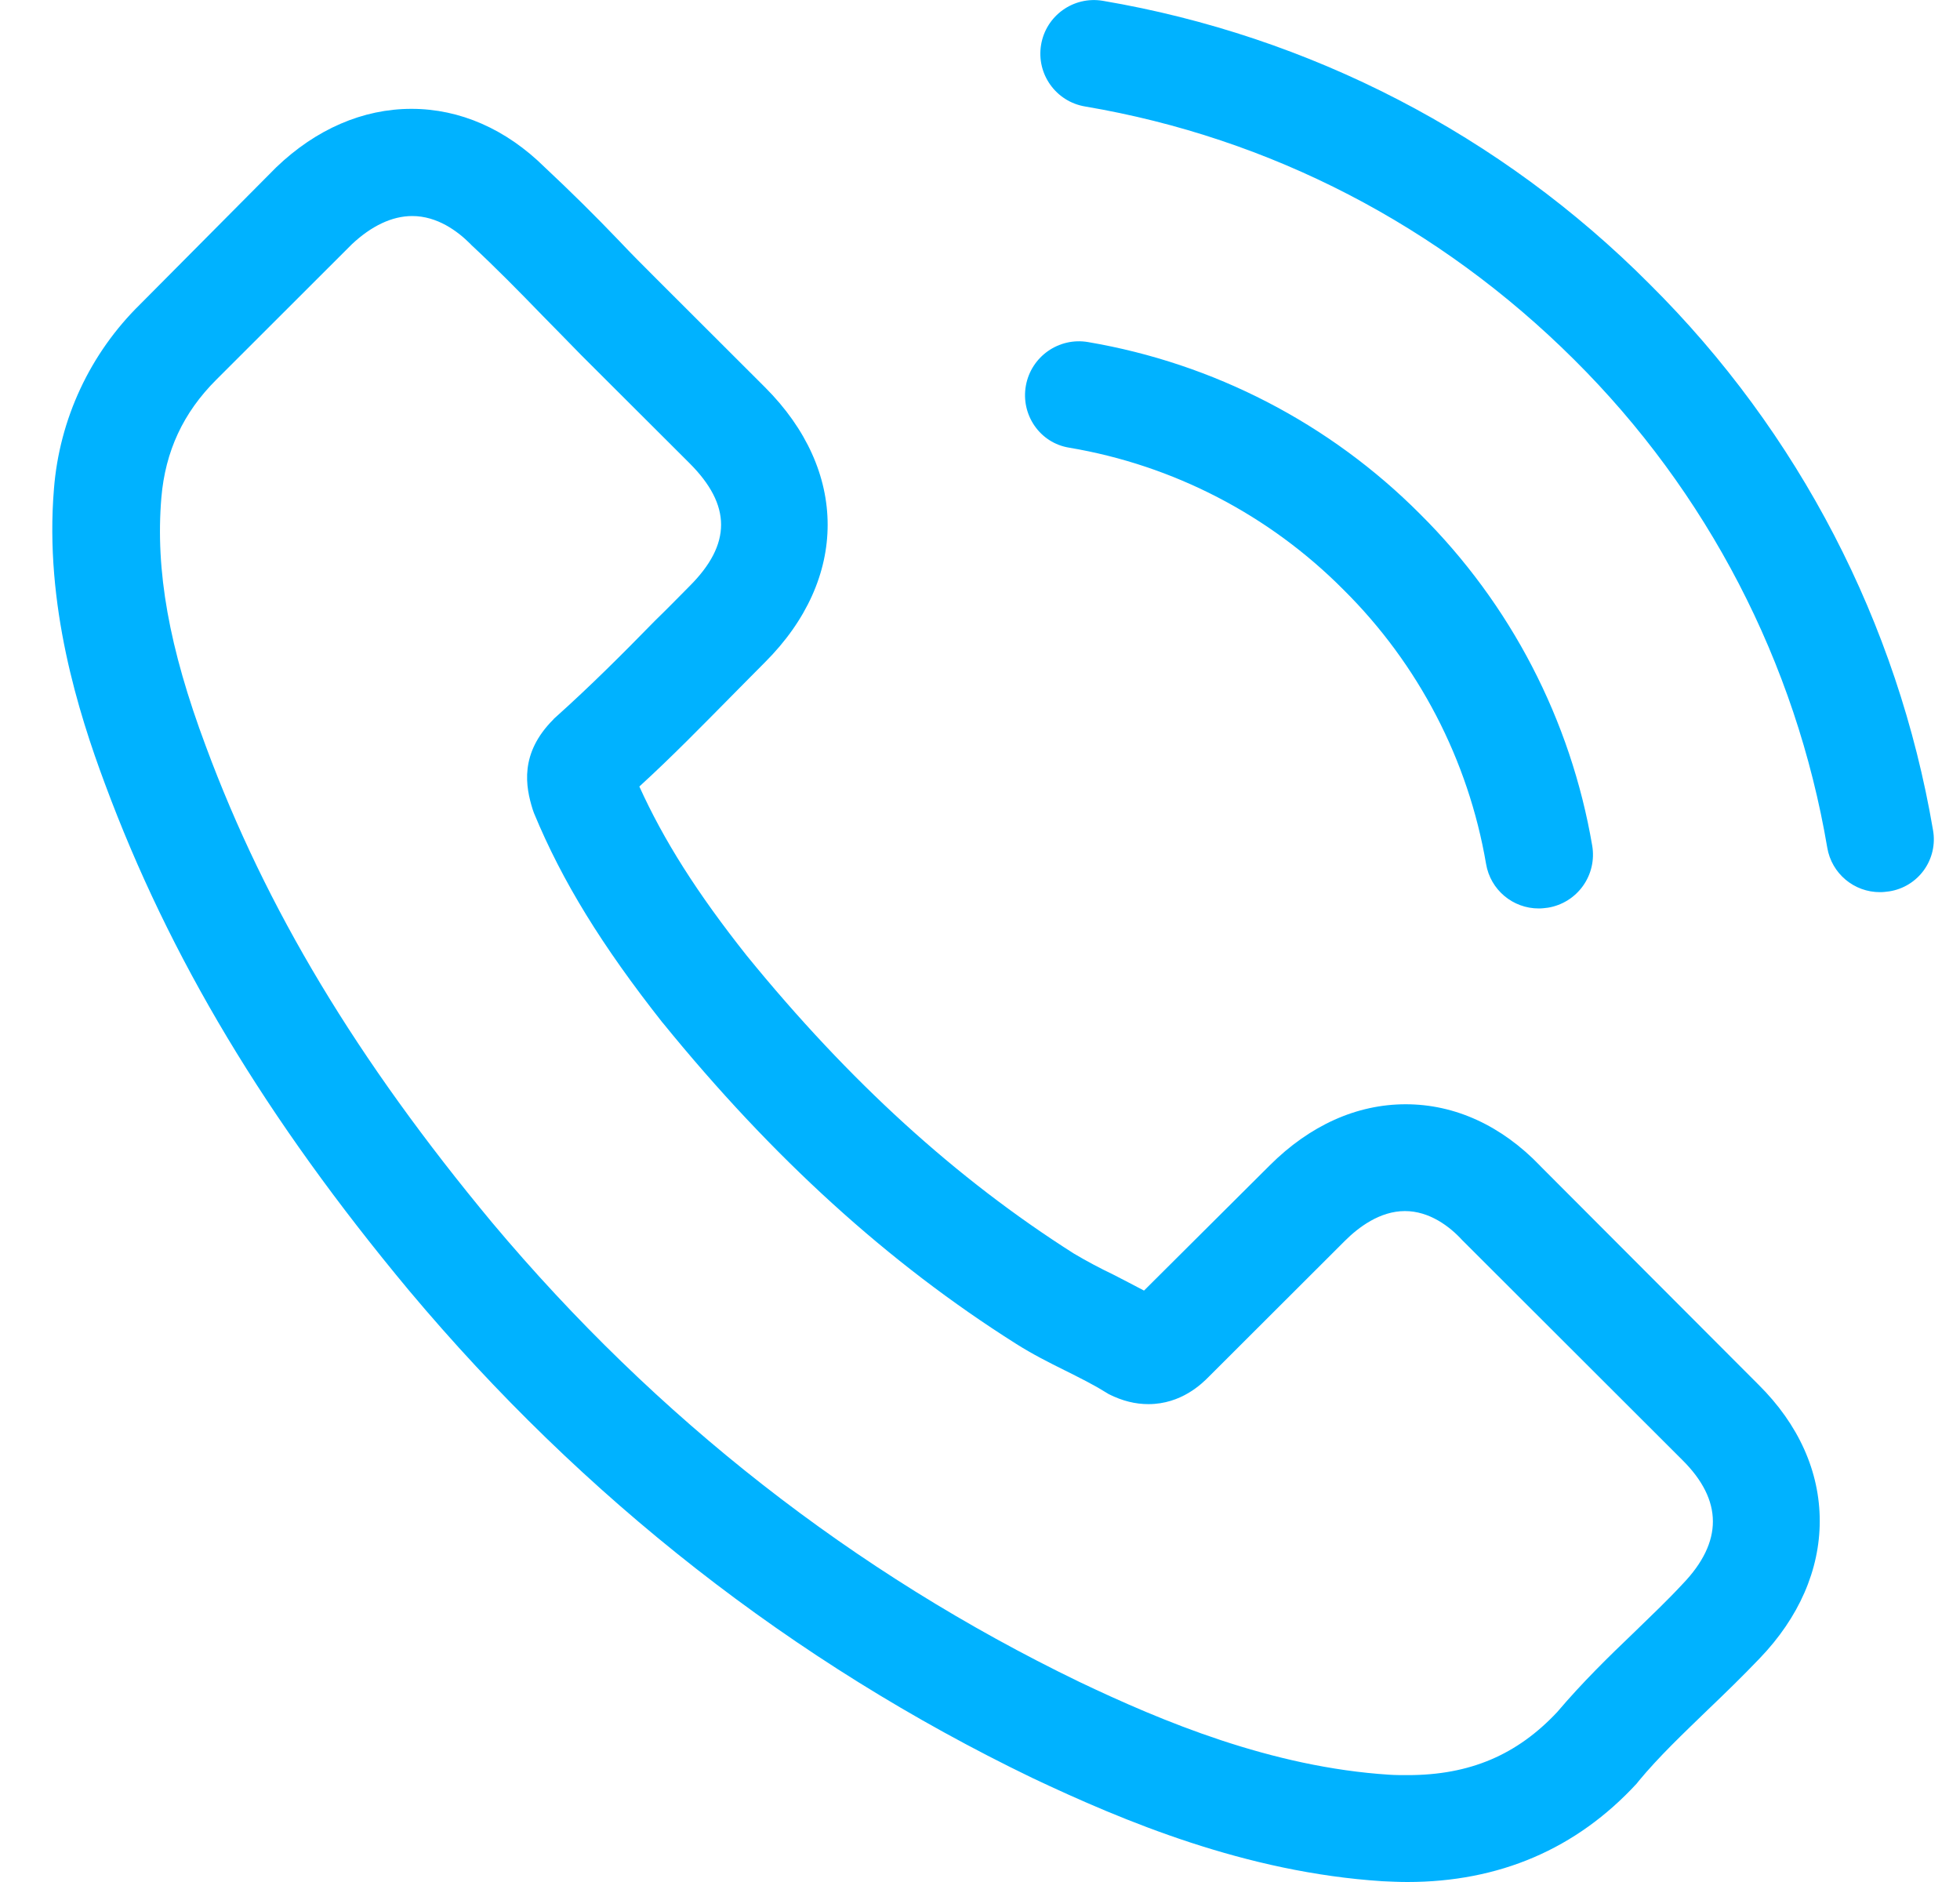
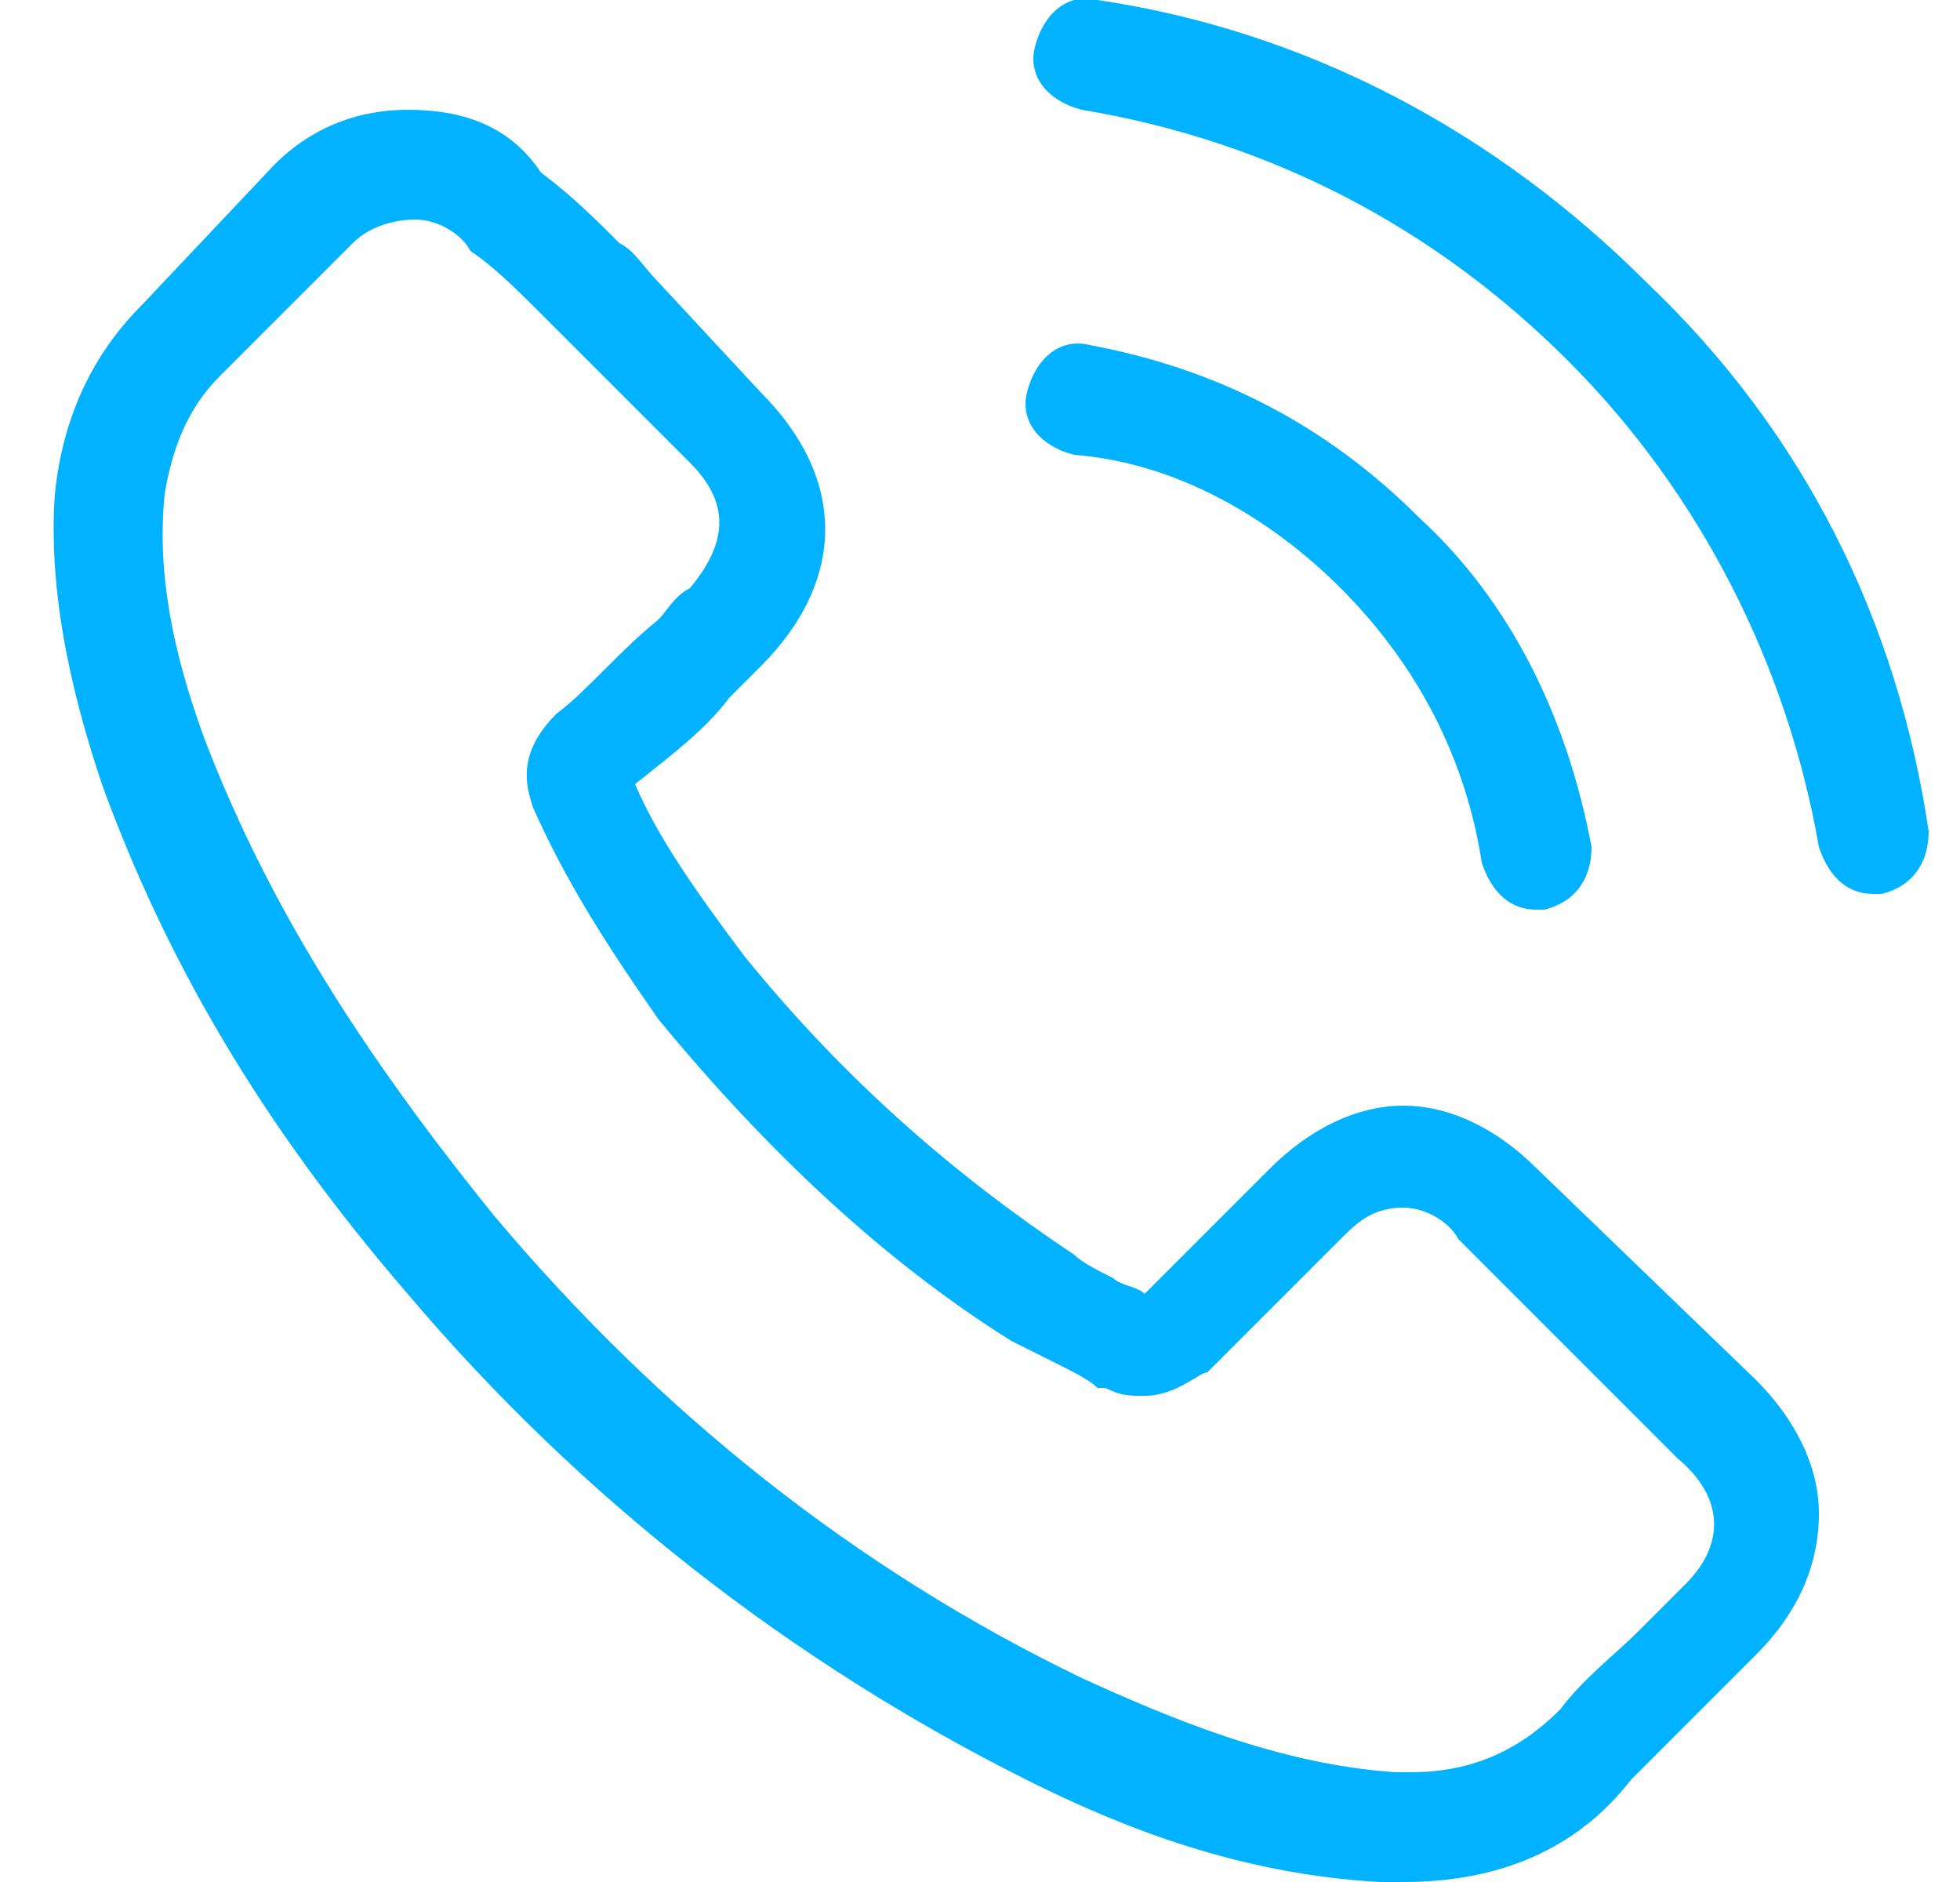
- <svg xmlns="http://www.w3.org/2000/svg" width="25" height="24" fill="none">
-   <path d="M19.645 14.867c-.492-.512-1.086-.785-1.715-.785-.624 0-1.222.268-1.735.78l-1.603 1.596c-.132-.071-.264-.137-.39-.203a6.451 6.451 0 0 1-.503-.268c-1.501-.953-2.866-2.194-4.174-3.8-.635-.8-1.06-1.473-1.37-2.157.416-.38.801-.775 1.177-1.155.142-.142.284-.289.426-.43 1.065-1.064 1.065-2.442 0-3.506L8.373 3.556c-.157-.157-.32-.319-.472-.481a23.938 23.938 0 0 0-.953-.942c-.492-.486-1.08-.745-1.7-.745-.619 0-1.217.259-1.724.745l-.01.01L1.788 3.88A3.704 3.704 0 0 0 .688 6.236c-.122 1.479.314 2.857.65 3.758.821 2.214 2.049 4.265 3.88 6.464 2.222 2.649 4.895 4.74 7.949 6.215 1.167.552 2.724 1.205 4.464 1.317.106.005.218.01.32.01 1.171 0 2.155-.42 2.926-1.256.005-.01.016-.015.02-.026.264-.319.569-.607.888-.916.218-.208.442-.426.66-.654.502-.522.766-1.13.766-1.752 0-.629-.269-1.231-.781-1.738l-2.785-2.79zm1.816 5.334c-.005 0-.005.005 0 0-.198.213-.401.405-.62.618-.329.314-.664.643-.978 1.013-.512.547-1.116.805-1.907.805-.077 0-.158 0-.234-.005-1.507-.096-2.907-.684-3.957-1.185-2.87-1.388-5.392-3.358-7.487-5.855-1.73-2.082-2.886-4.007-3.652-6.074-.472-1.261-.645-2.244-.568-3.17.05-.593.279-1.085.7-1.505l1.73-1.728c.248-.233.512-.36.77-.36.32 0 .579.193.741.355l.015.016c.31.288.604.587.913.906.158.162.32.324.482.492l1.385 1.382c.538.537.538 1.034 0 1.57-.147.148-.29.295-.436.436-.426.436-.832.841-1.273 1.236-.01.01-.02.016-.026.026-.436.435-.355.86-.264 1.15l.016.045c.36.871.867 1.692 1.638 2.67l.005.005c1.4 1.722 2.877 3.064 4.505 4.092.208.132.42.239.624.34.182.091.355.177.502.268.02.01.04.026.06.036.173.086.336.126.503.126.421 0 .685-.263.771-.35l1.735-1.732c.172-.172.446-.38.766-.38.314 0 .573.198.73.37l.01.01 2.796 2.792c.522.516.522 1.048.005 1.585zM13.638 5.709a6.436 6.436 0 0 1 3.5 1.813 6.453 6.453 0 0 1 1.817 3.495.68.68 0 0 0 .674.568c.04 0 .076-.005.117-.01a.685.685 0 0 0 .563-.79 7.81 7.81 0 0 0-2.196-4.23 7.828 7.828 0 0 0-4.236-2.193.688.688 0 0 0-.792.557c-.066.37.178.73.553.79zM24.656 10.587a12.847 12.847 0 0 0-3.616-6.965A12.878 12.878 0 0 0 14.065.01a.682.682 0 1 0-.224 1.348c2.364.4 4.52 1.52 6.235 3.226a11.47 11.47 0 0 1 3.231 6.226.68.68 0 0 0 .675.567c.04 0 .076-.005.116-.01a.671.671 0 0 0 .558-.78z" fill="#00B2FF" />
+ <svg xmlns="http://www.w3.org/2000/svg" viewBox="0 0 25 24">
+   <path fill="#00B2FF" d="M19.6 14.9c-.5-.5-1.1-.8-1.7-.8-.6 0-1.2.3-1.7.8l-1.6 1.6c-.1-.1-.3-.1-.4-.2-.2-.1-.4-.2-.5-.3-1.5-1-2.9-2.2-4.2-3.8-.6-.8-1.1-1.5-1.4-2.2.5-.4.9-.7 1.2-1.1l.4-.4c1.1-1.1 1.1-2.4 0-3.5L8.4 3.6c-.2-.2-.3-.4-.5-.5-.3-.3-.6-.6-1-.9-.4-.6-1-.8-1.7-.8-.6 0-1.2.2-1.7.7L1.8 3.9c-.6.6-1 1.4-1.1 2.4-.1 1.4.3 2.8.6 3.7.8 2.2 2 4.3 3.9 6.5 2.2 2.6 4.9 4.7 7.9 6.2 1.2.6 2.7 1.2 4.5 1.3h.3c1.2 0 2.2-.4 2.9-1.3l.9-.9.7-.7c.5-.5.8-1.1.8-1.8 0-.6-.3-1.2-.8-1.7l-2.8-2.7zm1.9 5.3l-.6.6c-.3.3-.7.6-1 1-.5.5-1.1.8-1.9.8h-.2c-1.5-.1-2.9-.7-4-1.2-2.9-1.4-5.4-3.4-7.5-5.9-1.7-2.1-2.9-4-3.7-6.1-.4-1.1-.6-2.1-.5-3.1.1-.6.3-1.1.7-1.5l1.7-1.7c.2-.2.5-.3.8-.3.3 0 .6.2.7.4.3.2.6.5.9.8l.5.5 1.4 1.4c.5.5.5 1 0 1.6-.2.1-.3.3-.4.4-.5.4-.9.9-1.3 1.2-.5.5-.4.9-.3 1.2.4.9.9 1.7 1.6 2.7 1.4 1.7 2.9 3.1 4.5 4.1l.6.3c.2.1.4.2.5.3h.1c.2.1.3.1.5.1.4 0 .7-.3.8-.3l1.7-1.7c.2-.2.4-.4.8-.4.3 0 .6.2.7.4l2.8 2.8c.6.5.6 1.1.1 1.6zM17.1 7.5c1 1 1.6 2.2 1.8 3.5.1.3.3.6.7.6h.1c.4-.1.6-.4.6-.8-.3-1.6-1-3.1-2.2-4.2-1.2-1.2-2.6-1.9-4.2-2.2-.4-.1-.7.2-.8.6-.1.4.2.7.6.8 1.3.1 2.5.8 3.4 1.7zM21 3.6C19.1 1.7 16.7.4 14 0c-.4-.1-.7.2-.8.6-.1.4.2.7.6.8 2.4.4 4.5 1.5 6.2 3.2 1.7 1.7 2.8 3.9 3.2 6.2.1.3.3.6.7.6h.1c.4-.1.6-.4.6-.8-.4-2.7-1.6-5.1-3.6-7z" />
</svg>
